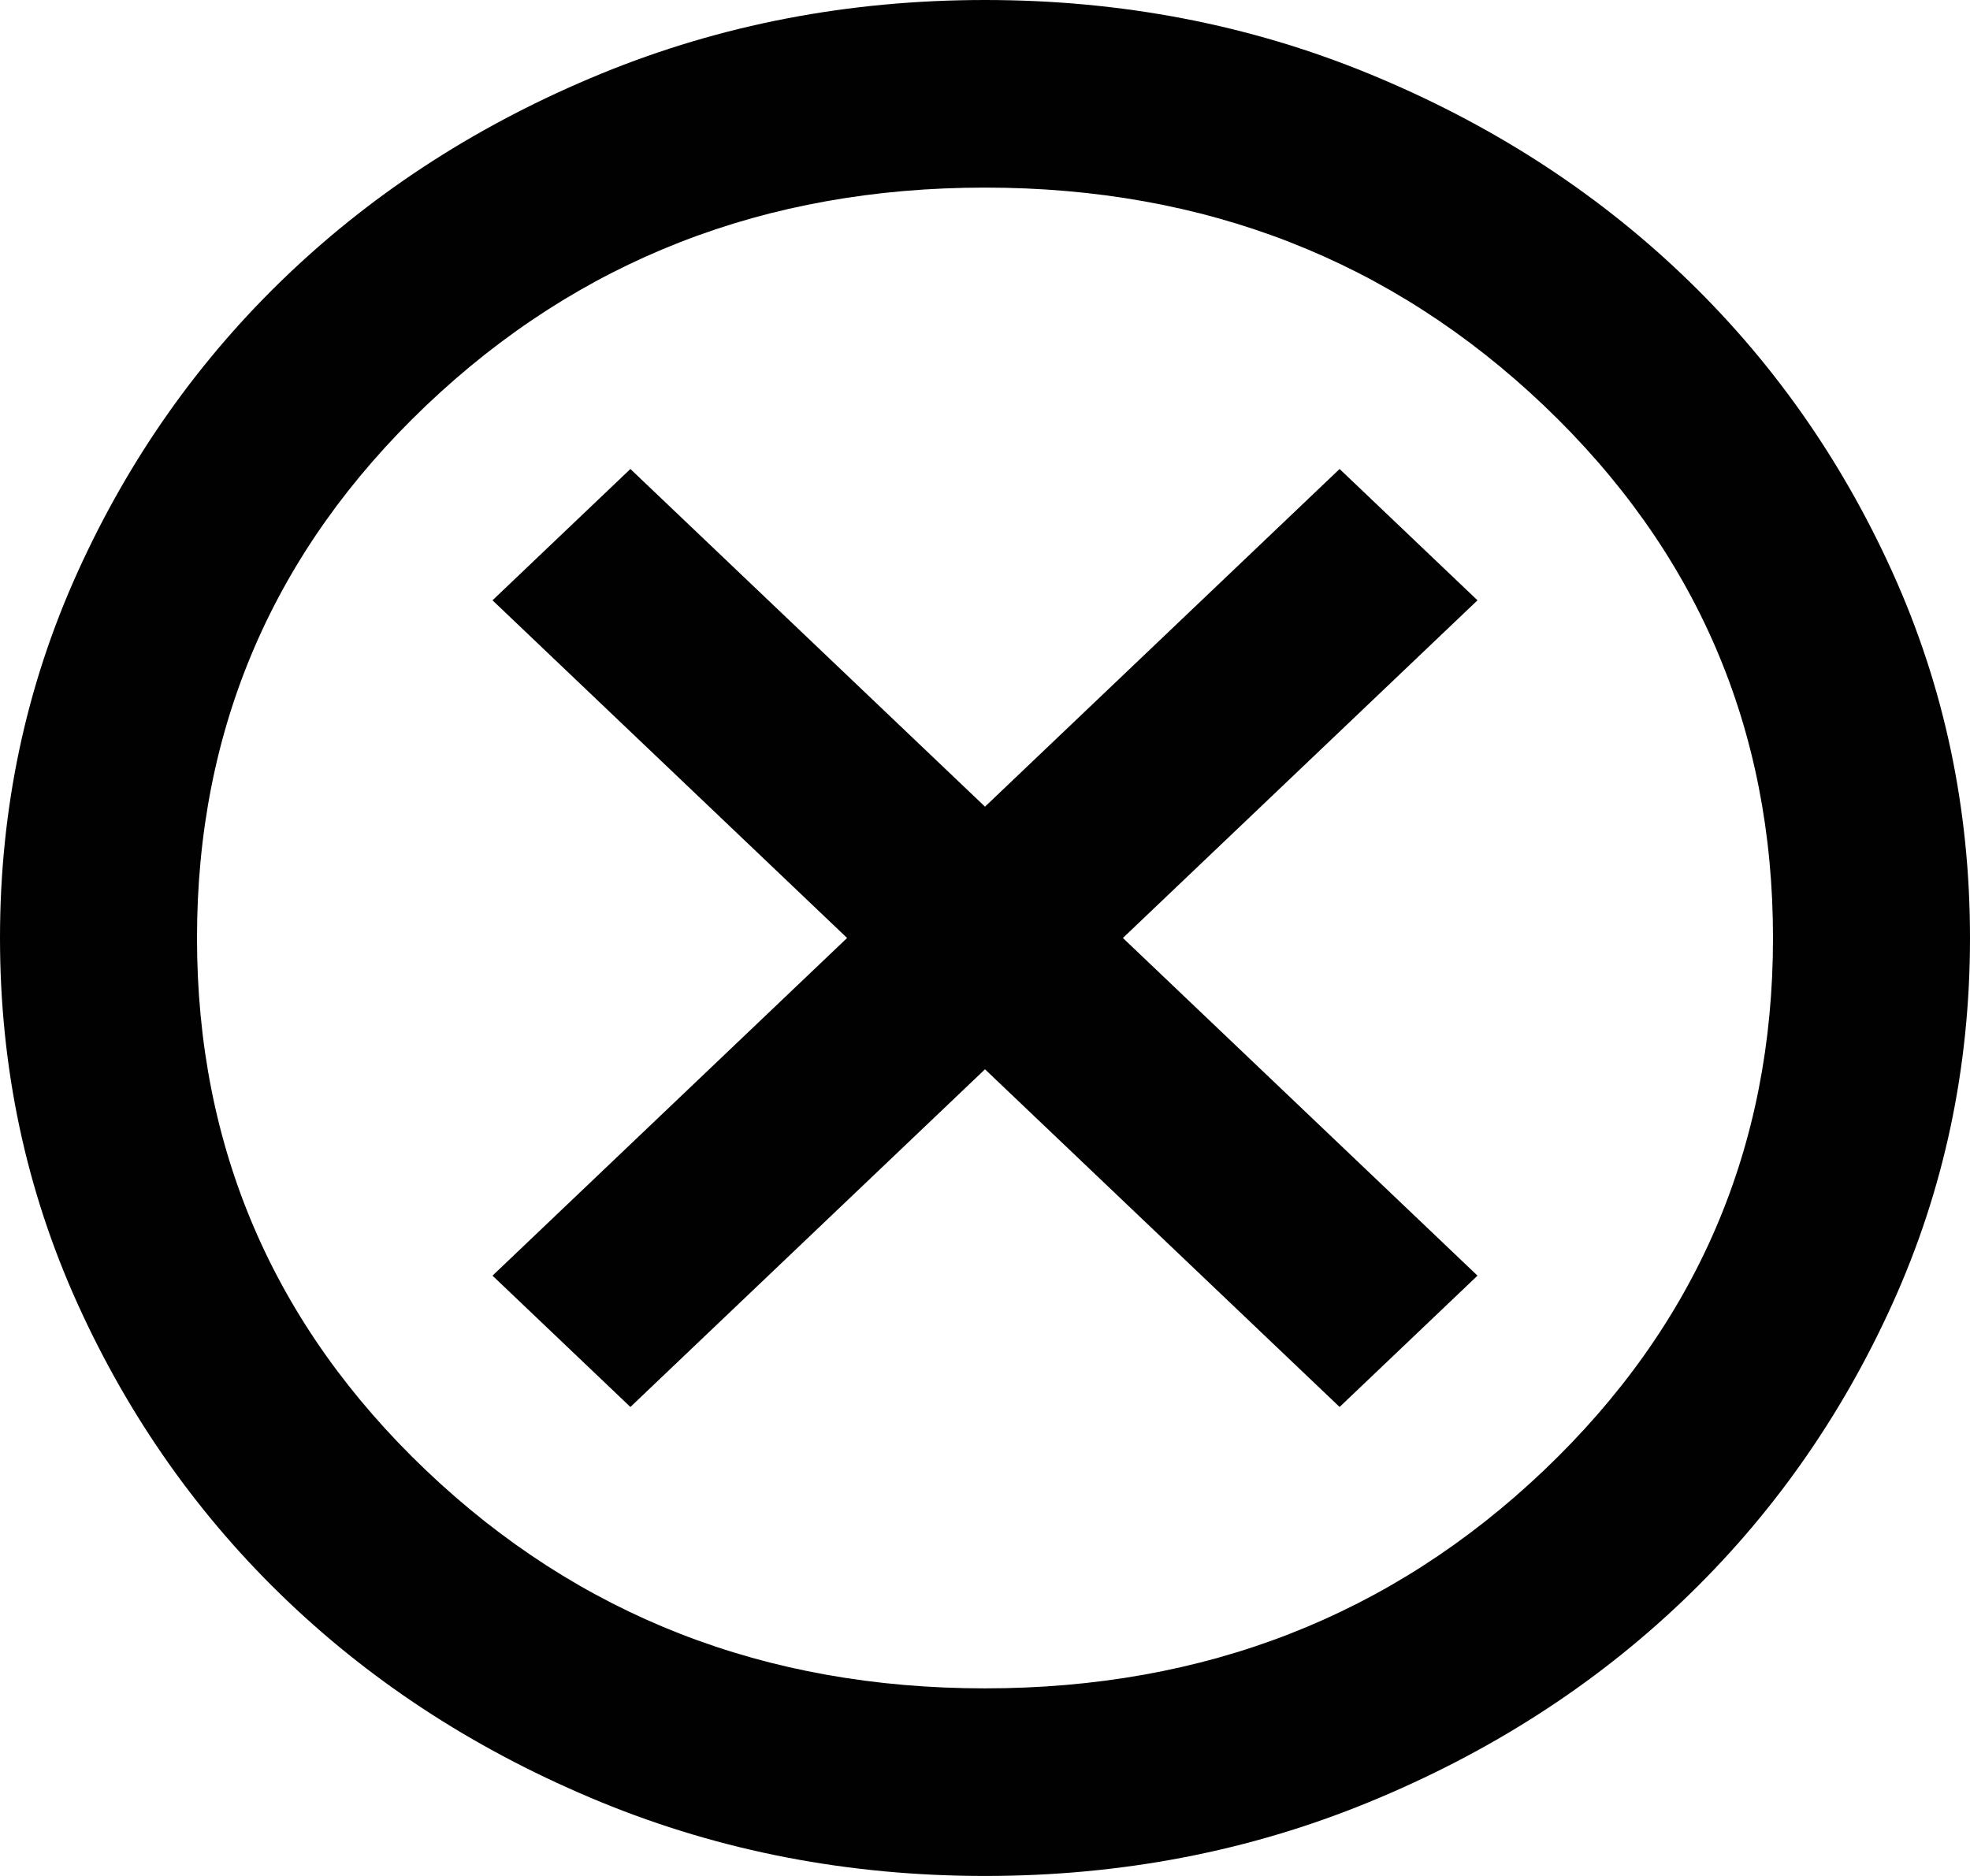
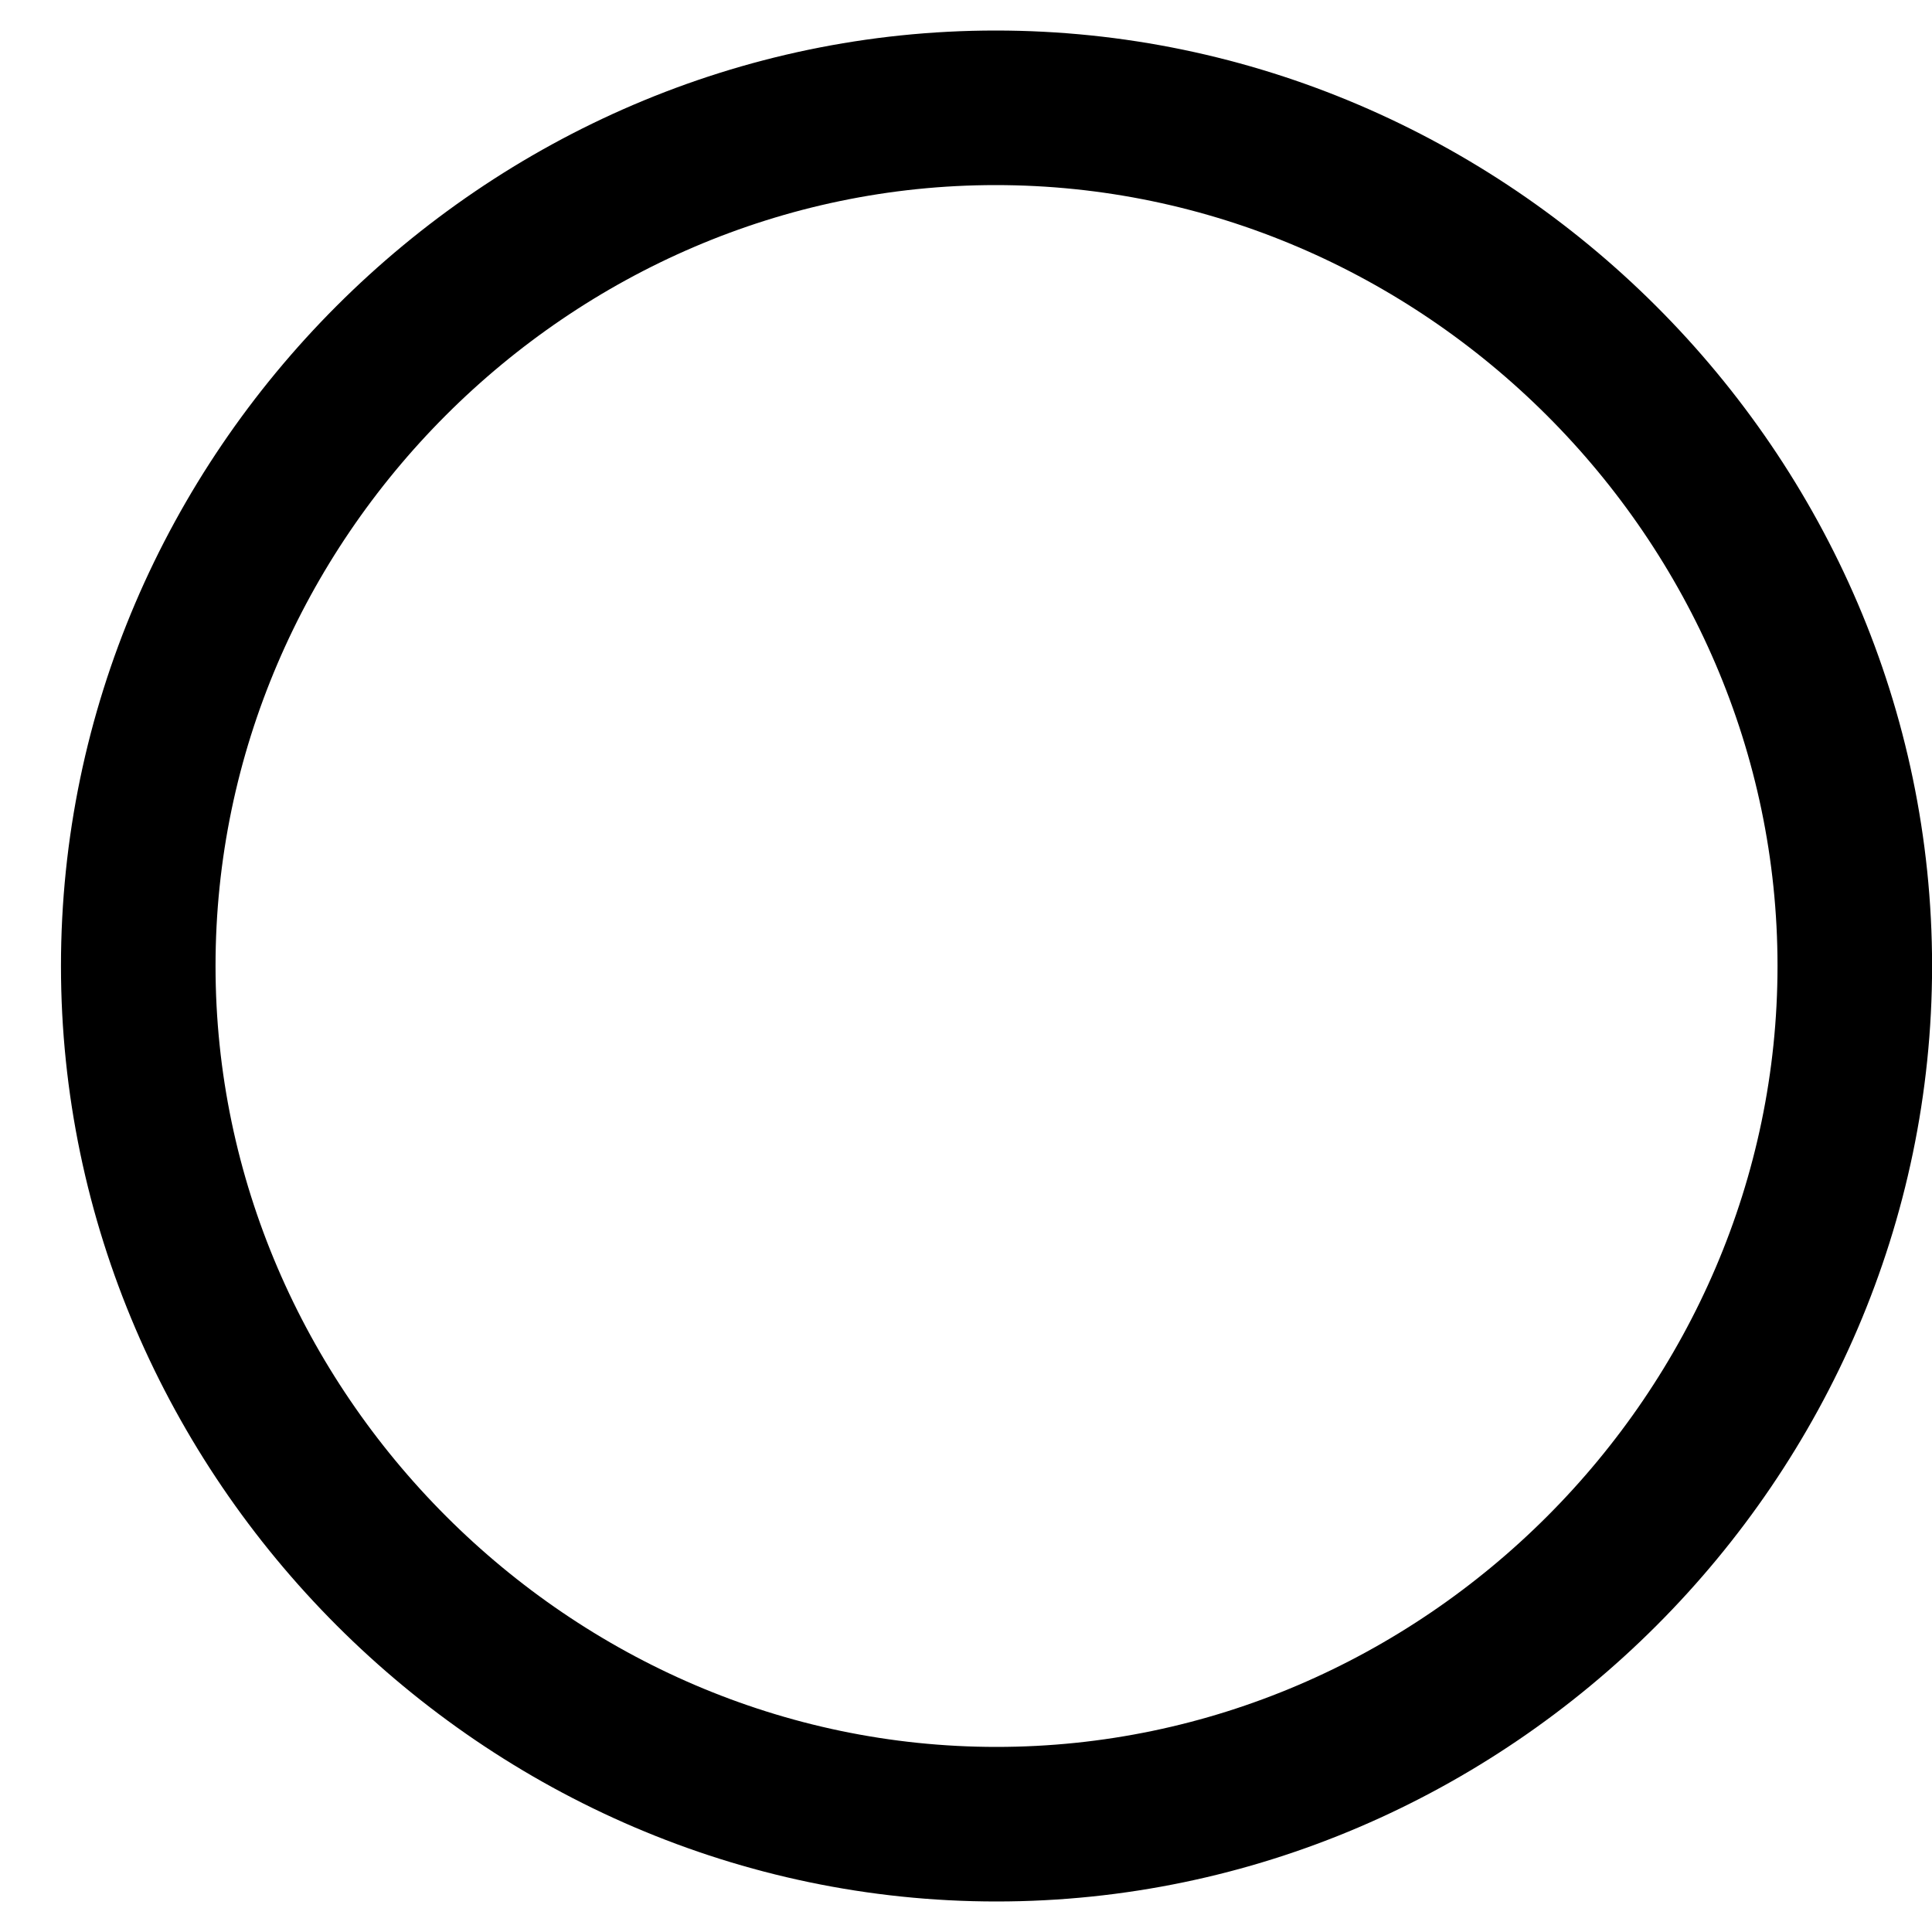
- <svg xmlns="http://www.w3.org/2000/svg" width="21" height="20" viewBox="0 0 21 20" fill="none">
-   <path d="M6.72 15L10.5 11.4L14.28 15L15.75 13.6L11.97 10L15.75 6.4L14.28 5L10.5 8.6L6.72 5L5.25 6.4L9.03 10L5.25 13.6L6.72 15ZM10.5 20C9.047 20 7.683 19.737 6.405 19.212C5.128 18.687 4.016 17.975 3.071 17.075C2.126 16.175 1.378 15.117 0.827 13.9C0.276 12.683 0 11.383 0 10C0 8.617 0.276 7.317 0.827 6.1C1.378 4.883 2.126 3.825 3.071 2.925C4.016 2.025 5.128 1.312 6.405 0.787C7.683 0.262 9.047 0 10.5 0C11.953 0 13.318 0.262 14.595 0.787C15.873 1.312 16.984 2.025 17.929 2.925C18.874 3.825 19.622 4.883 20.173 6.1C20.724 7.317 21 8.617 21 10C21 11.383 20.724 12.683 20.173 13.9C19.622 15.117 18.874 16.175 17.929 17.075C16.984 17.975 15.873 18.687 14.595 19.212C13.318 19.737 11.953 20 10.5 20ZM10.5 18C12.845 18 14.831 17.225 16.459 15.675C18.086 14.125 18.9 12.233 18.9 10C18.9 7.767 18.086 5.875 16.459 4.325C14.831 2.775 12.845 2 10.5 2C8.155 2 6.169 2.775 4.541 4.325C2.914 5.875 2.1 7.767 2.1 10C2.1 12.233 2.914 14.125 4.541 15.675C6.169 17.225 8.155 18 10.5 18Z" fill="#010101" />
+ <svg xmlns="http://www.w3.org/2000/svg" width="25" height="25" viewBox="0 0 25 25" fill="none">
+   <path d="M24.001 12.499C24.001 18.57 18.973 23.605 12.894 23.605C6.826 23.605 1.789 18.569 1.789 12.499C1.789 6.42 6.817 1.395 12.884 1.395C18.965 1.395 24.001 6.421 24.001 12.499Z" stroke="black" stroke-width="2" />
</svg>
